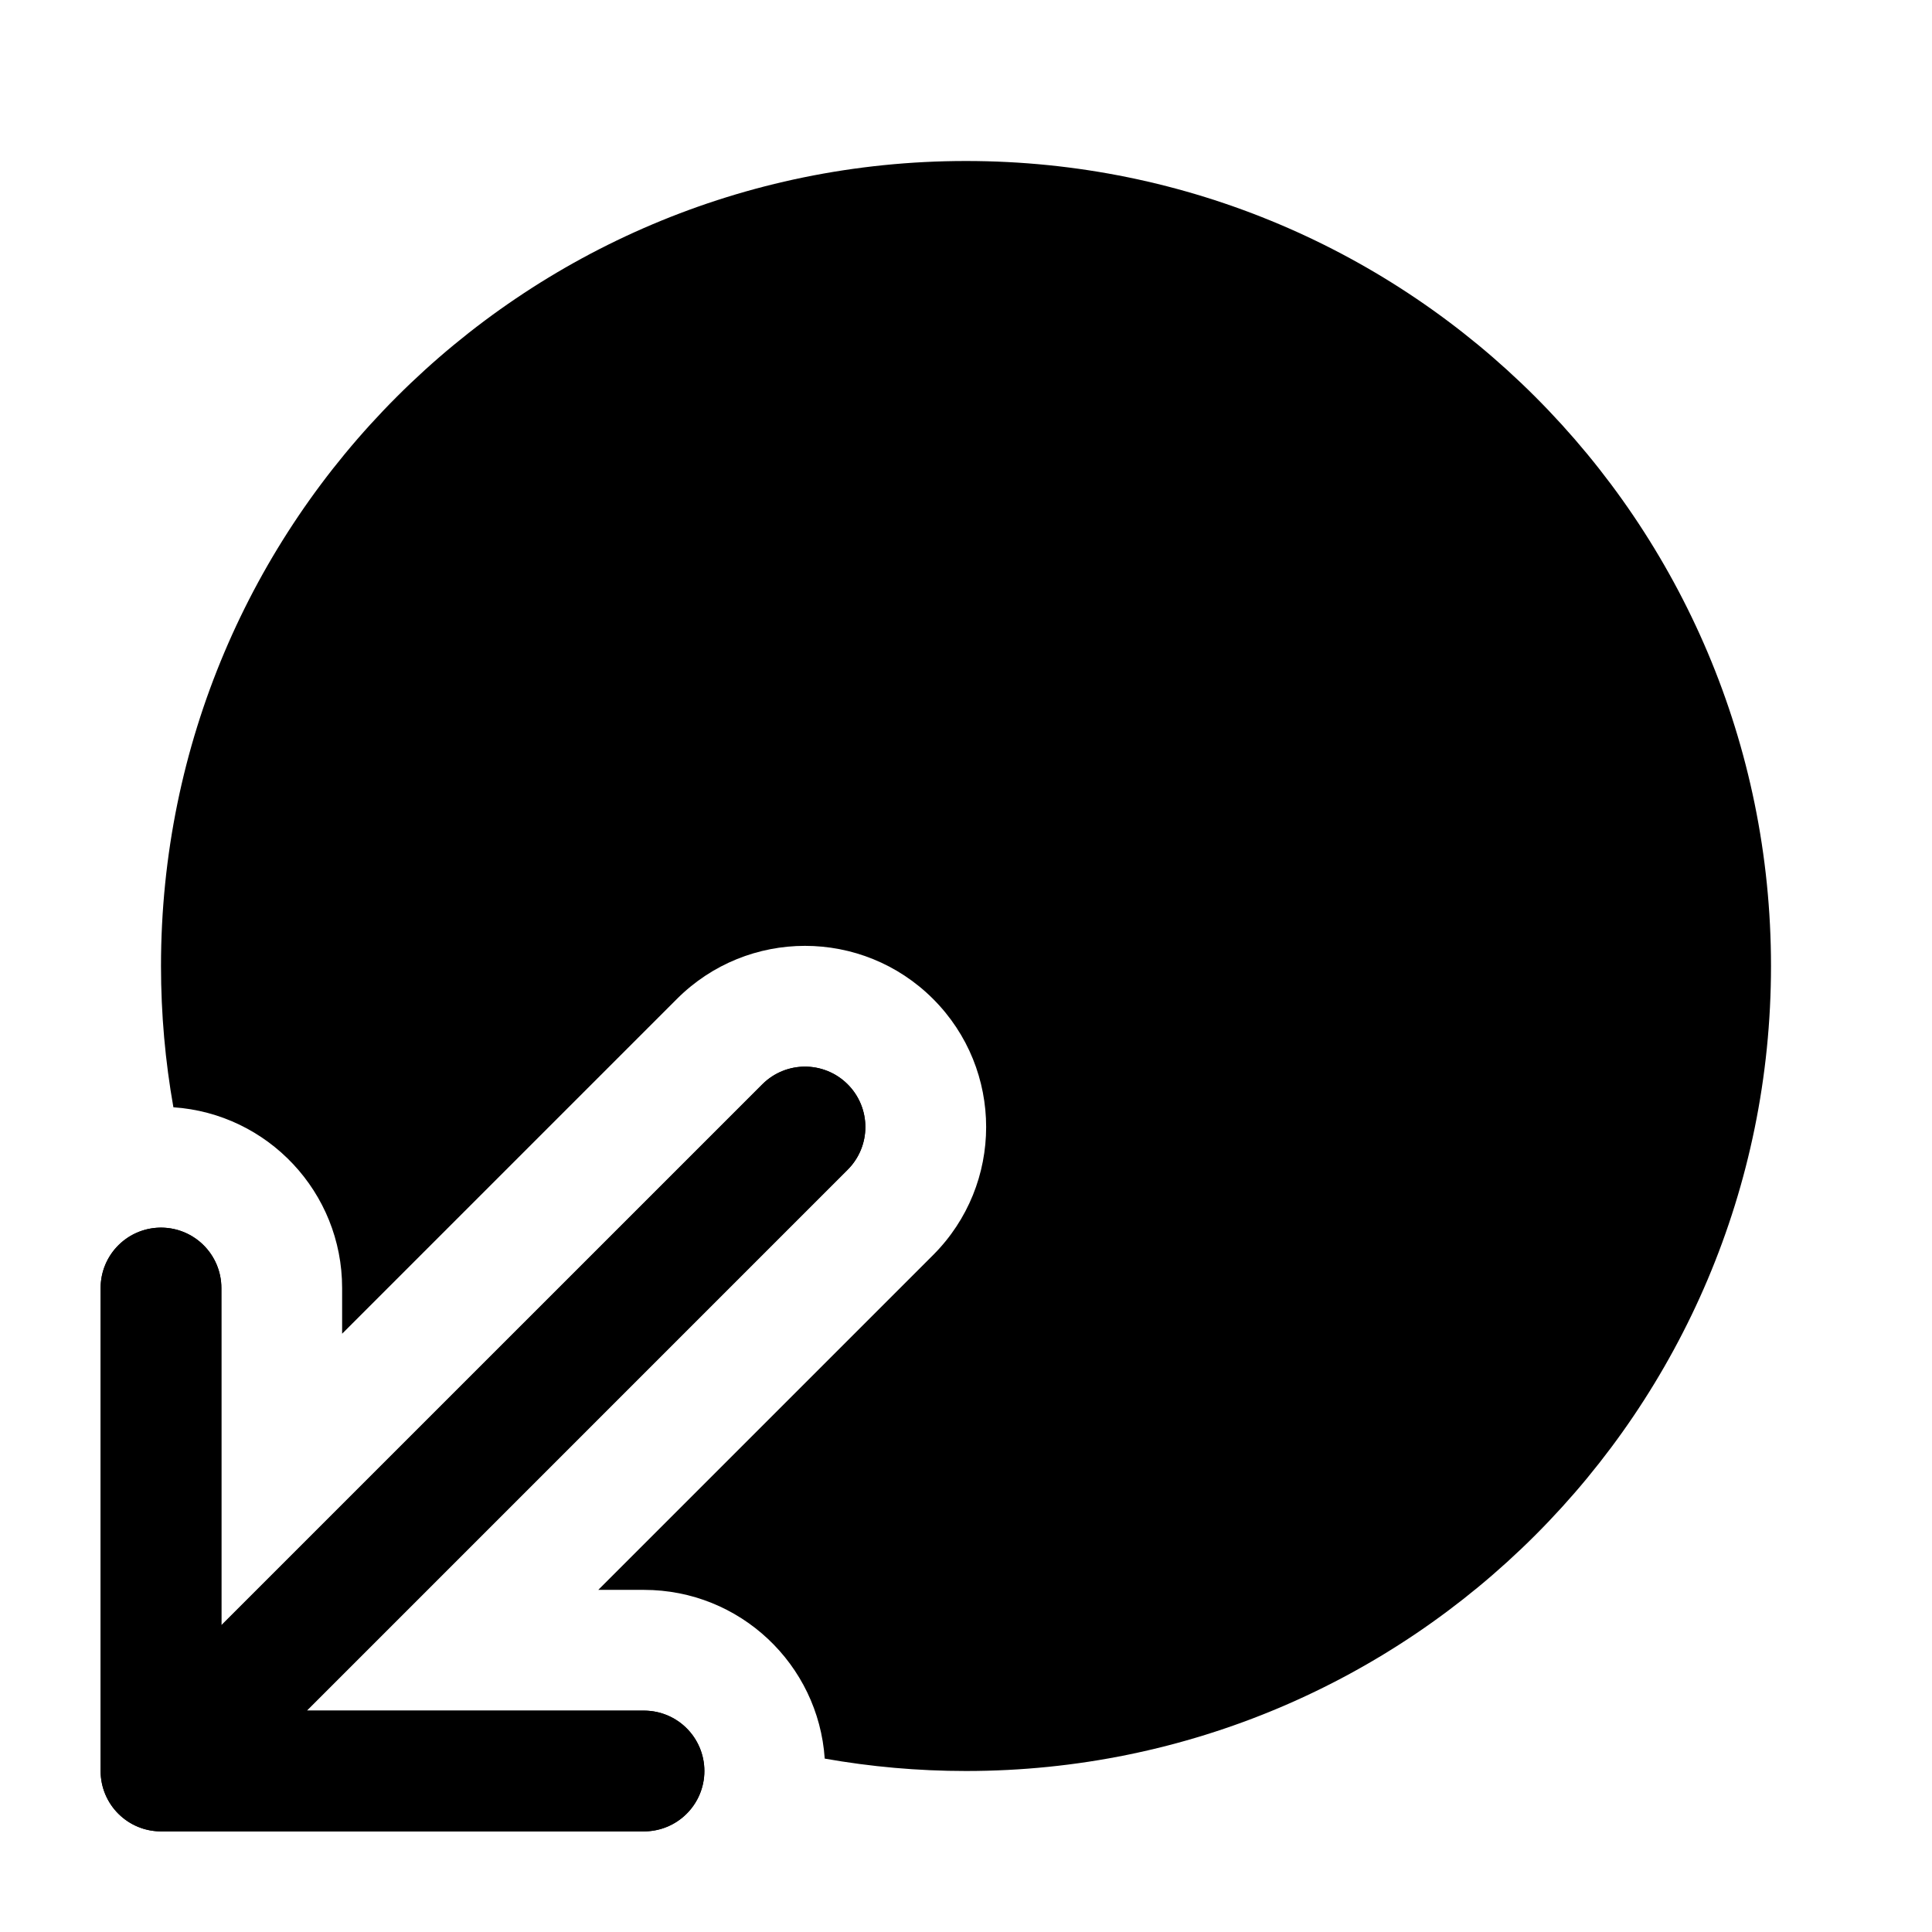
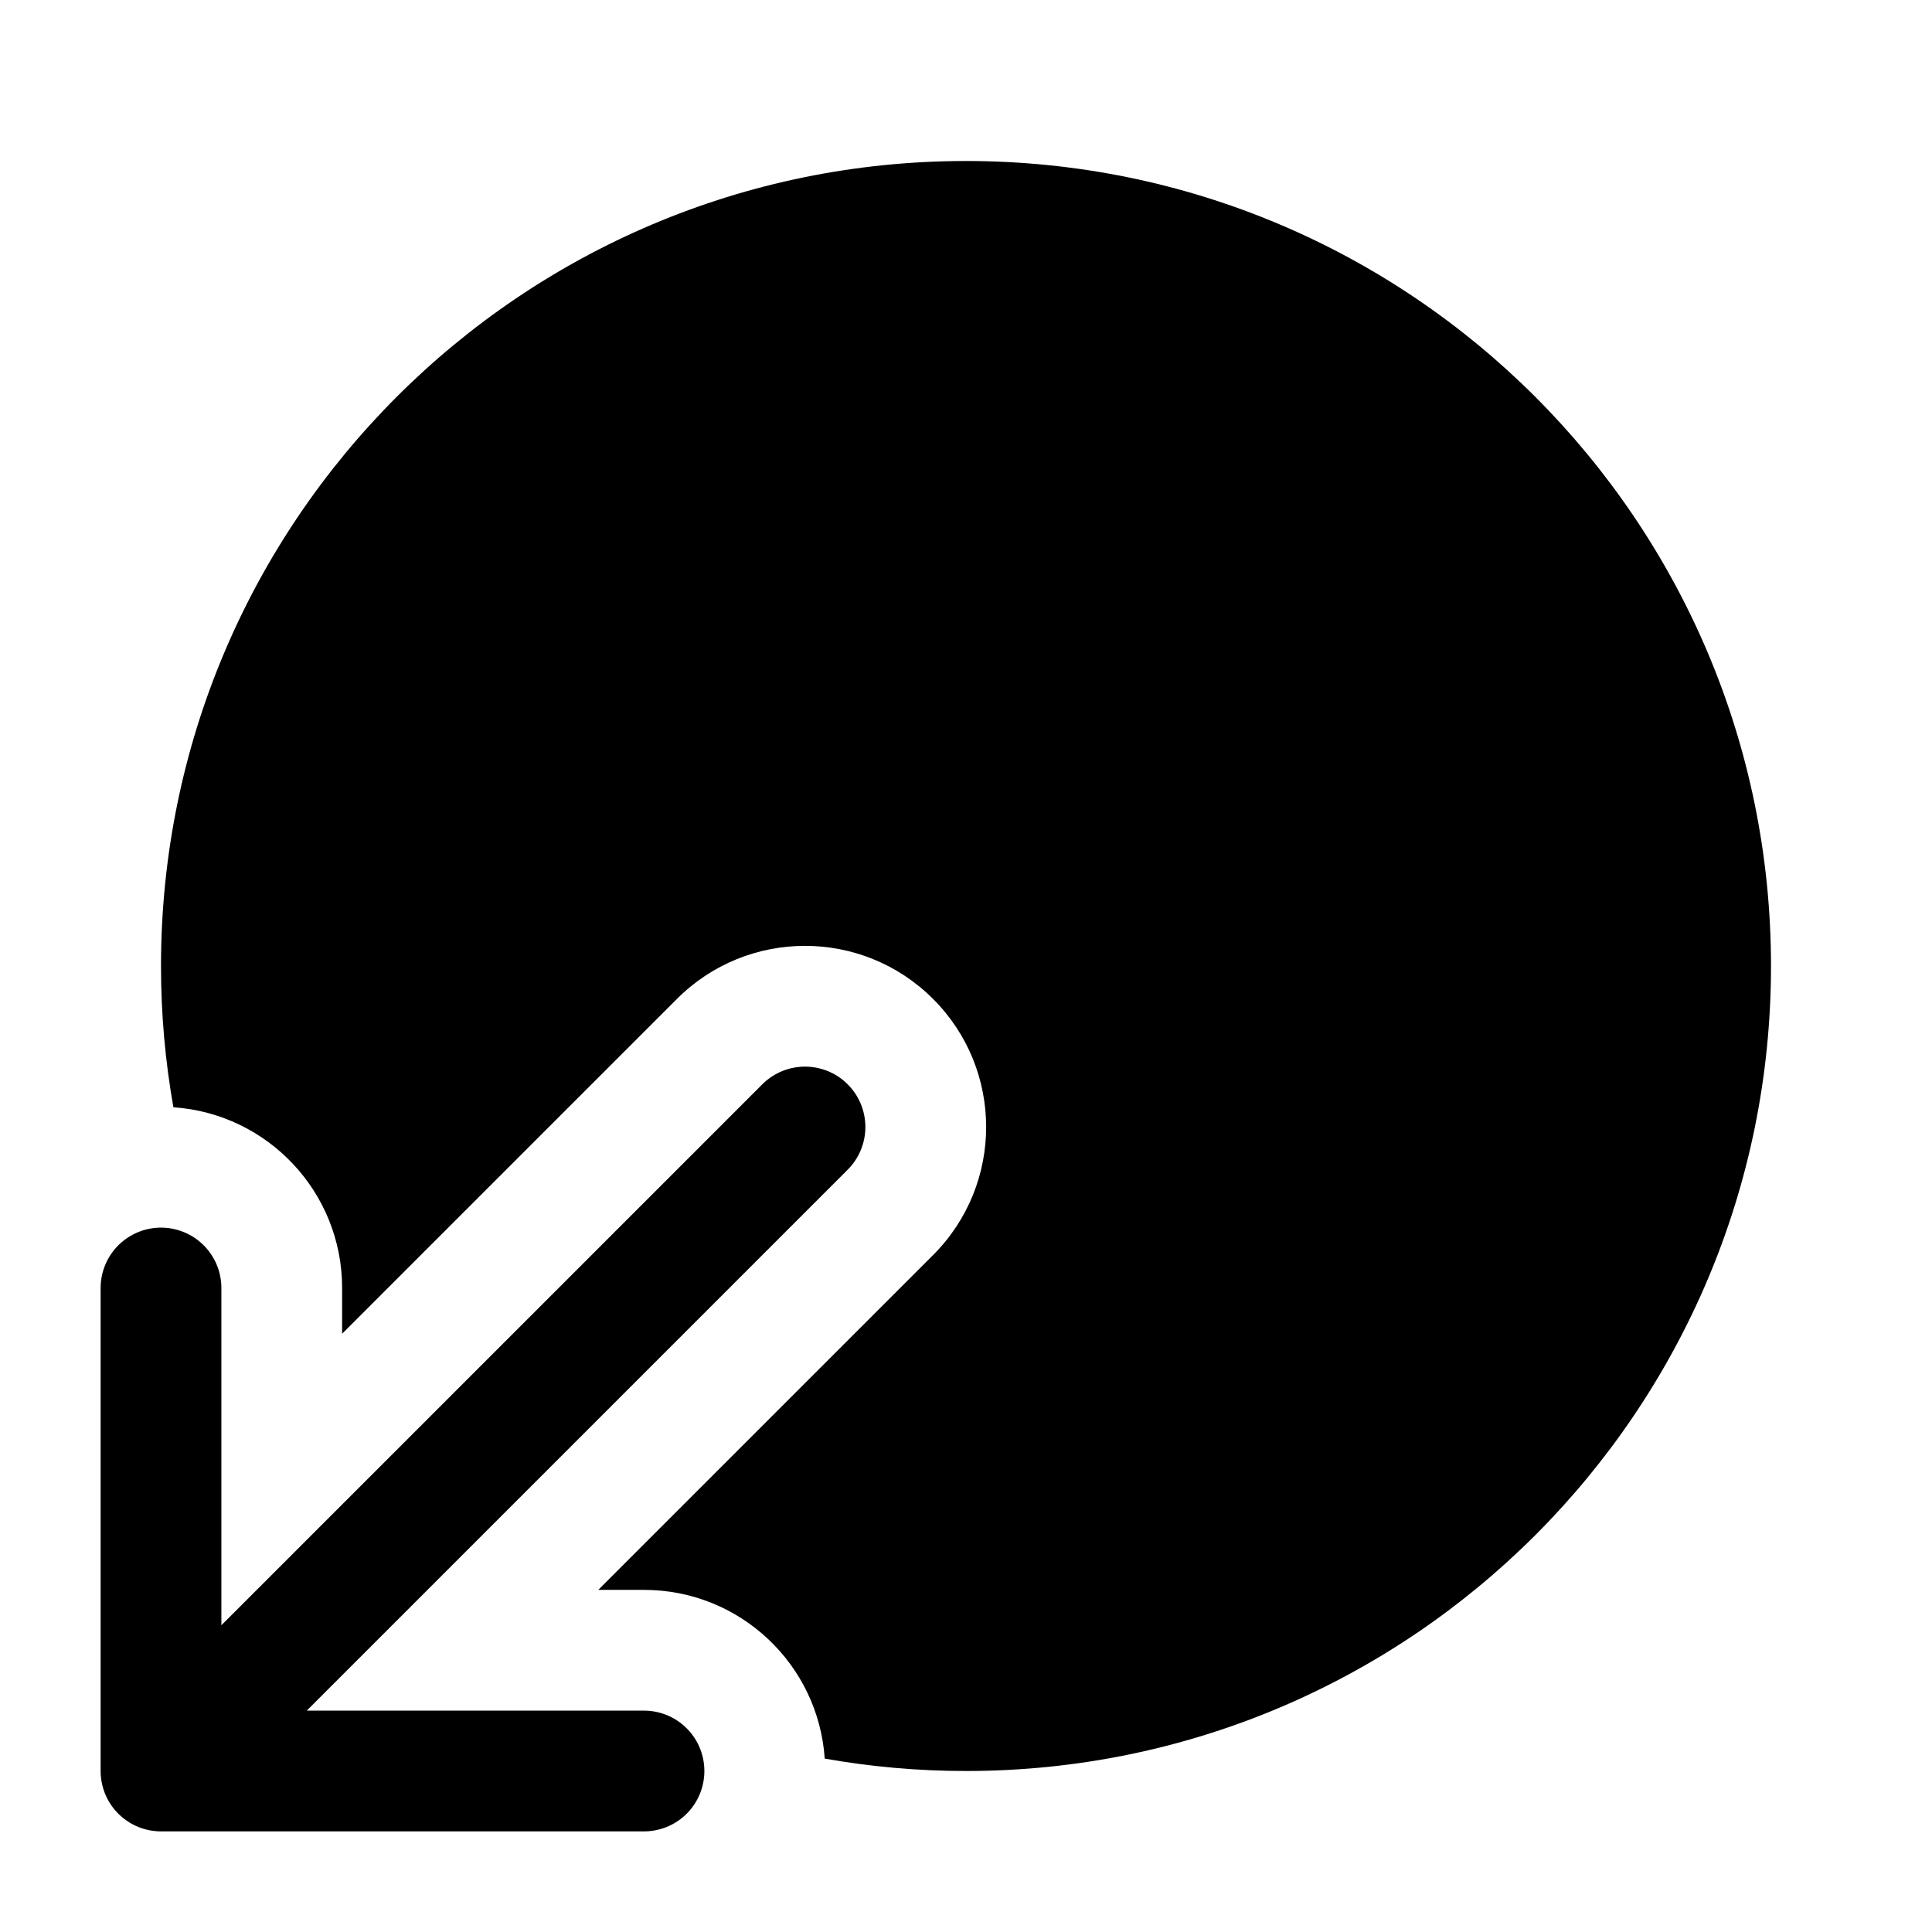
- <svg xmlns="http://www.w3.org/2000/svg" width="24" height="24" viewBox="0 0 24 24">
-   <path d="M10 14L2 22M2 22H8M2 22V16" stroke="black" stroke-width="1.5" stroke-linecap="round" stroke-linejoin="round" />
+ <svg xmlns="http://www.w3.org/2000/svg" width="24" height="24" viewBox="0 0 24 24" fill="none">
+   <path d="M10 14L2 22M2 22H8M2 22V16" stroke="currentColor" stroke-width="1.5" stroke-linecap="round" stroke-linejoin="round" />
  <path fill-rule="evenodd" clip-rule="evenodd" d="M8.75 22C8.75 22.414 8.414 22.75 8 22.75H2C1.586 22.75 1.25 22.414 1.25 22V16C1.25 15.586 1.586 15.25 2 15.25C2.414 15.25 2.75 15.586 2.75 16V20.189L9.47 13.47C9.763 13.177 10.237 13.177 10.53 13.47C10.823 13.763 10.823 14.237 10.53 14.53L3.811 21.25H8C8.414 21.25 8.75 21.586 8.75 22Z" />
-   <path d="M12 22C17.523 22 22 17.523 22 12C22 6.477 17.523 2 12 2C6.477 2 2 6.477 2 12C2 12.599 2.053 13.185 2.154 13.755C3.325 13.834 4.25 14.809 4.25 16V16.568L8.409 12.409C9.288 11.53 10.712 11.53 11.591 12.409C12.47 13.288 12.47 14.712 11.591 15.591L7.432 19.75H8C9.191 19.75 10.166 20.675 10.245 21.846C10.815 21.947 11.401 22 12 22Z" />
+   <path fill="currentColor" d="M12 22C17.523 22 22 17.523 22 12C22 6.477 17.523 2 12 2C6.477 2 2 6.477 2 12C2 12.599 2.053 13.185 2.154 13.755C3.325 13.834 4.25 14.809 4.25 16V16.568L8.409 12.409C9.288 11.53 10.712 11.53 11.591 12.409C12.47 13.288 12.47 14.712 11.591 15.591L7.432 19.75H8C9.191 19.75 10.166 20.675 10.245 21.846C10.815 21.947 11.401 22 12 22Z" />
</svg>
